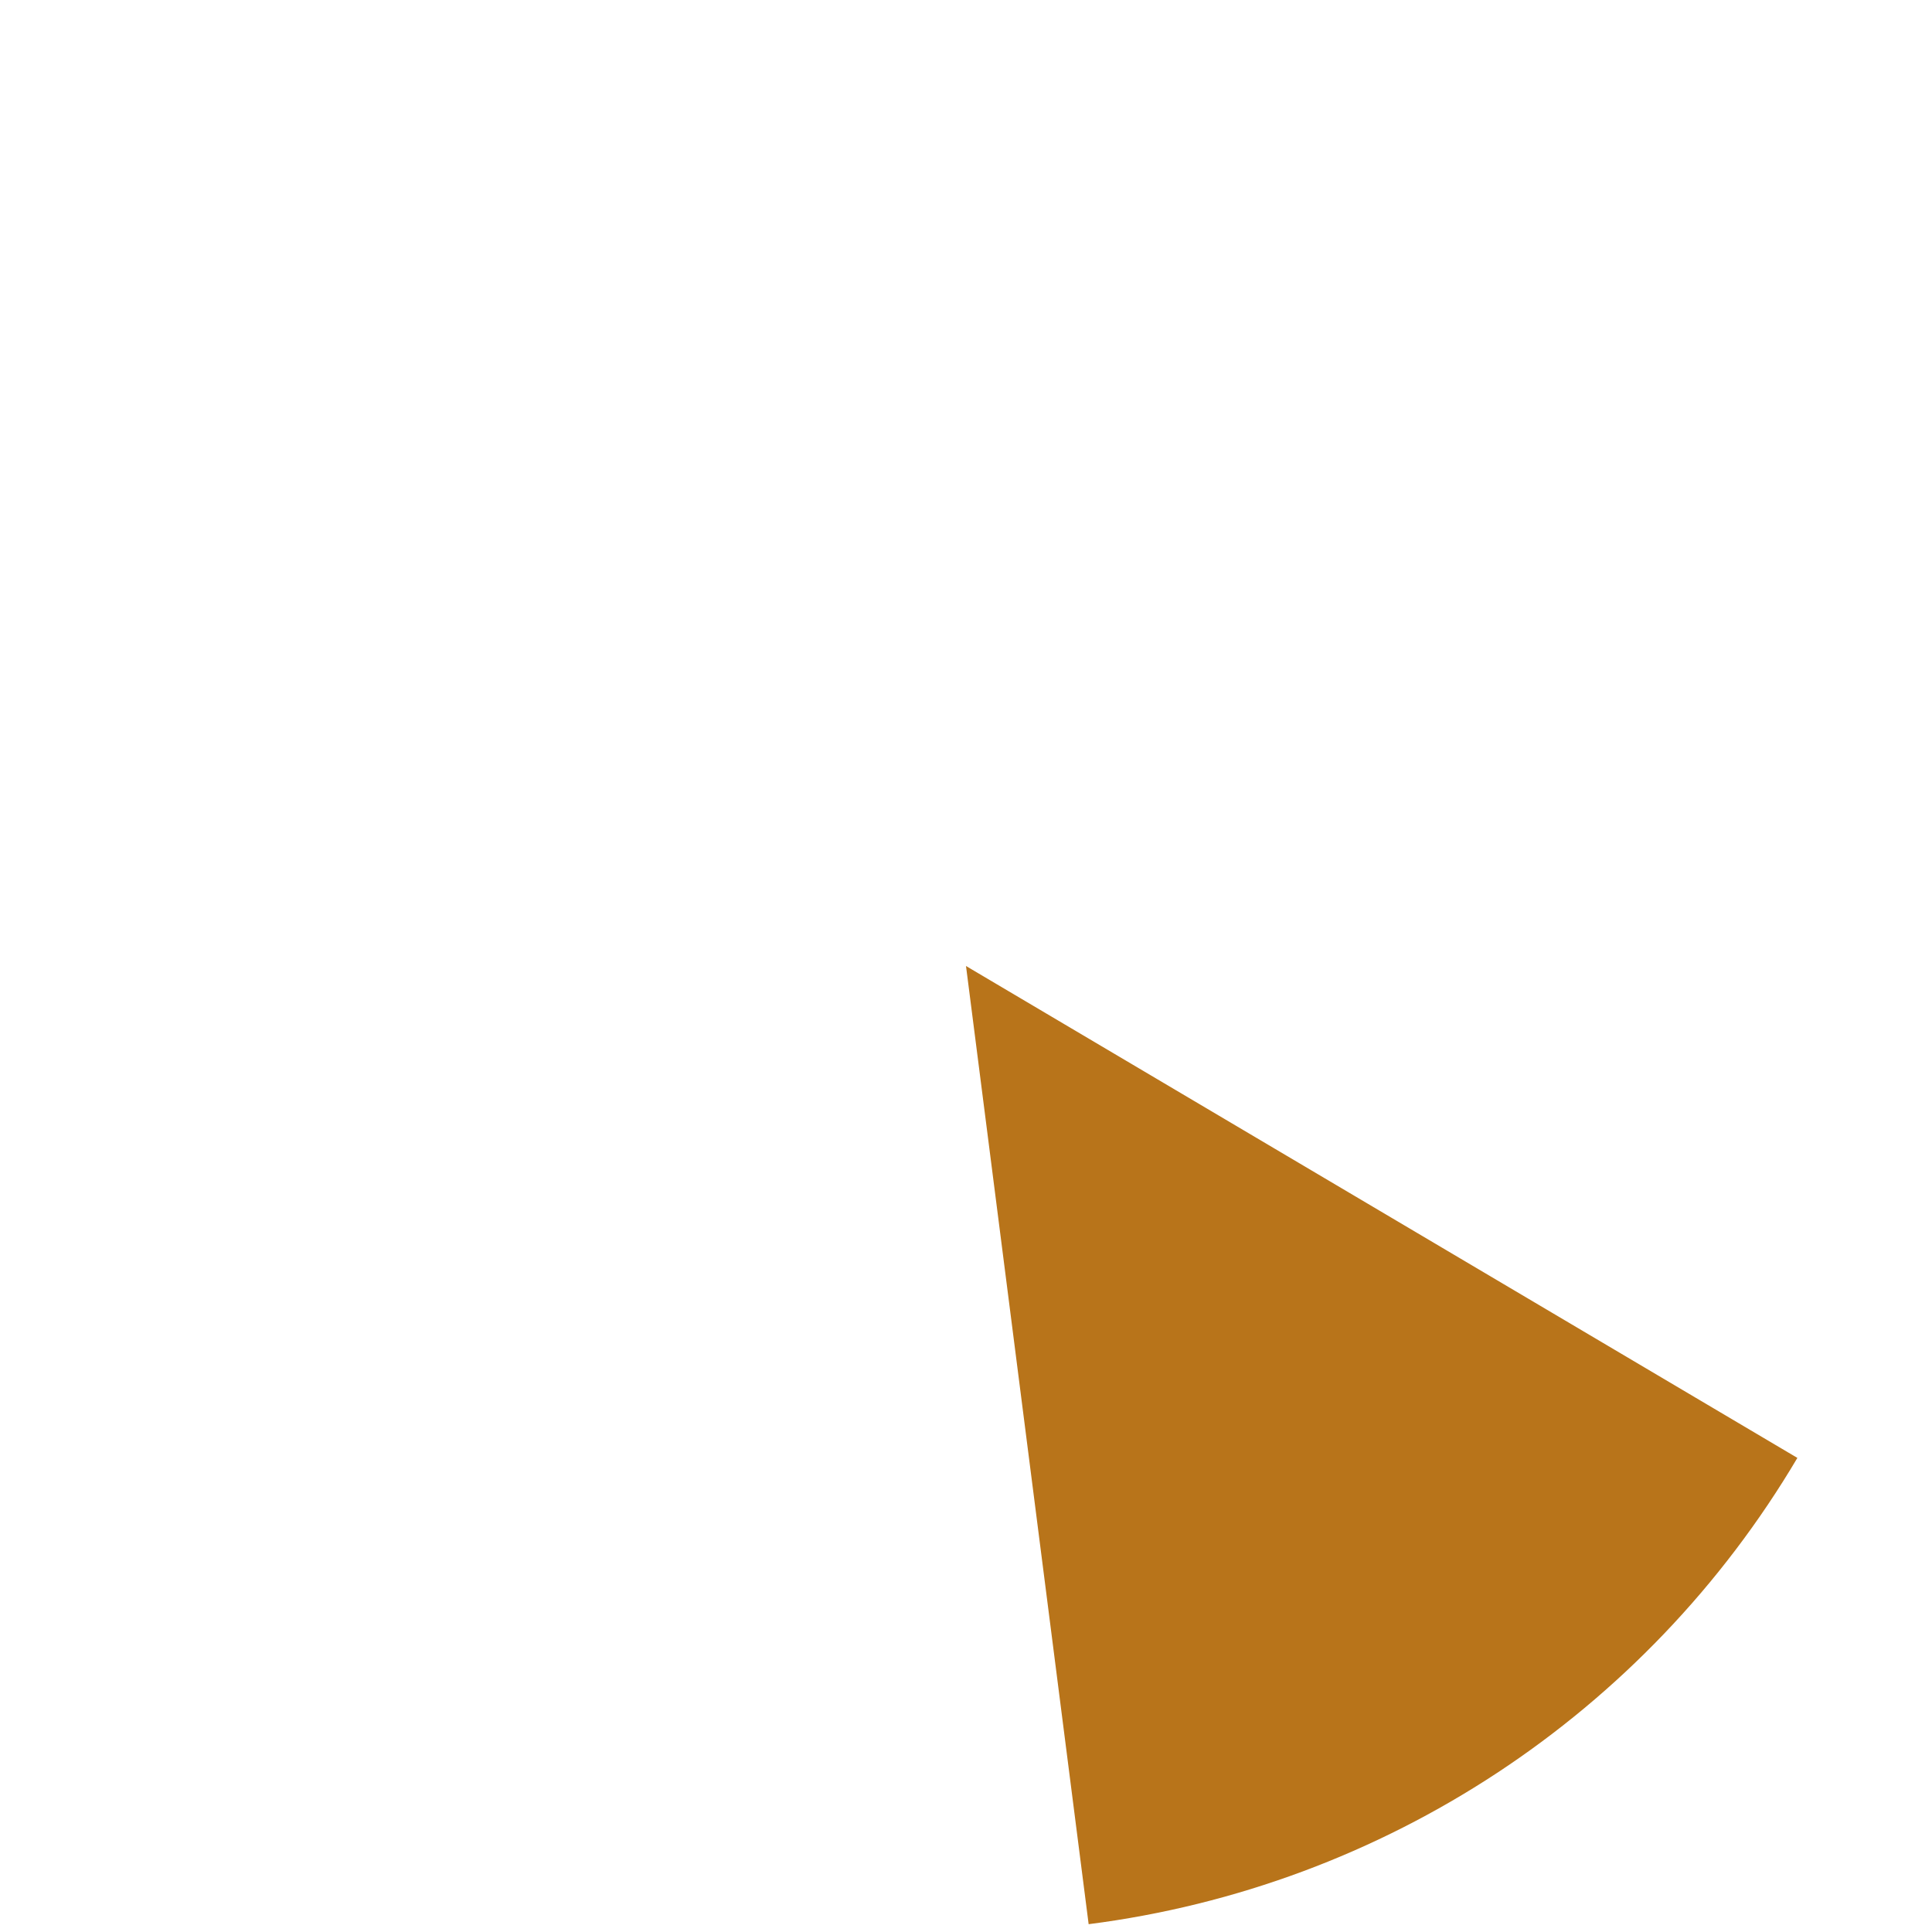
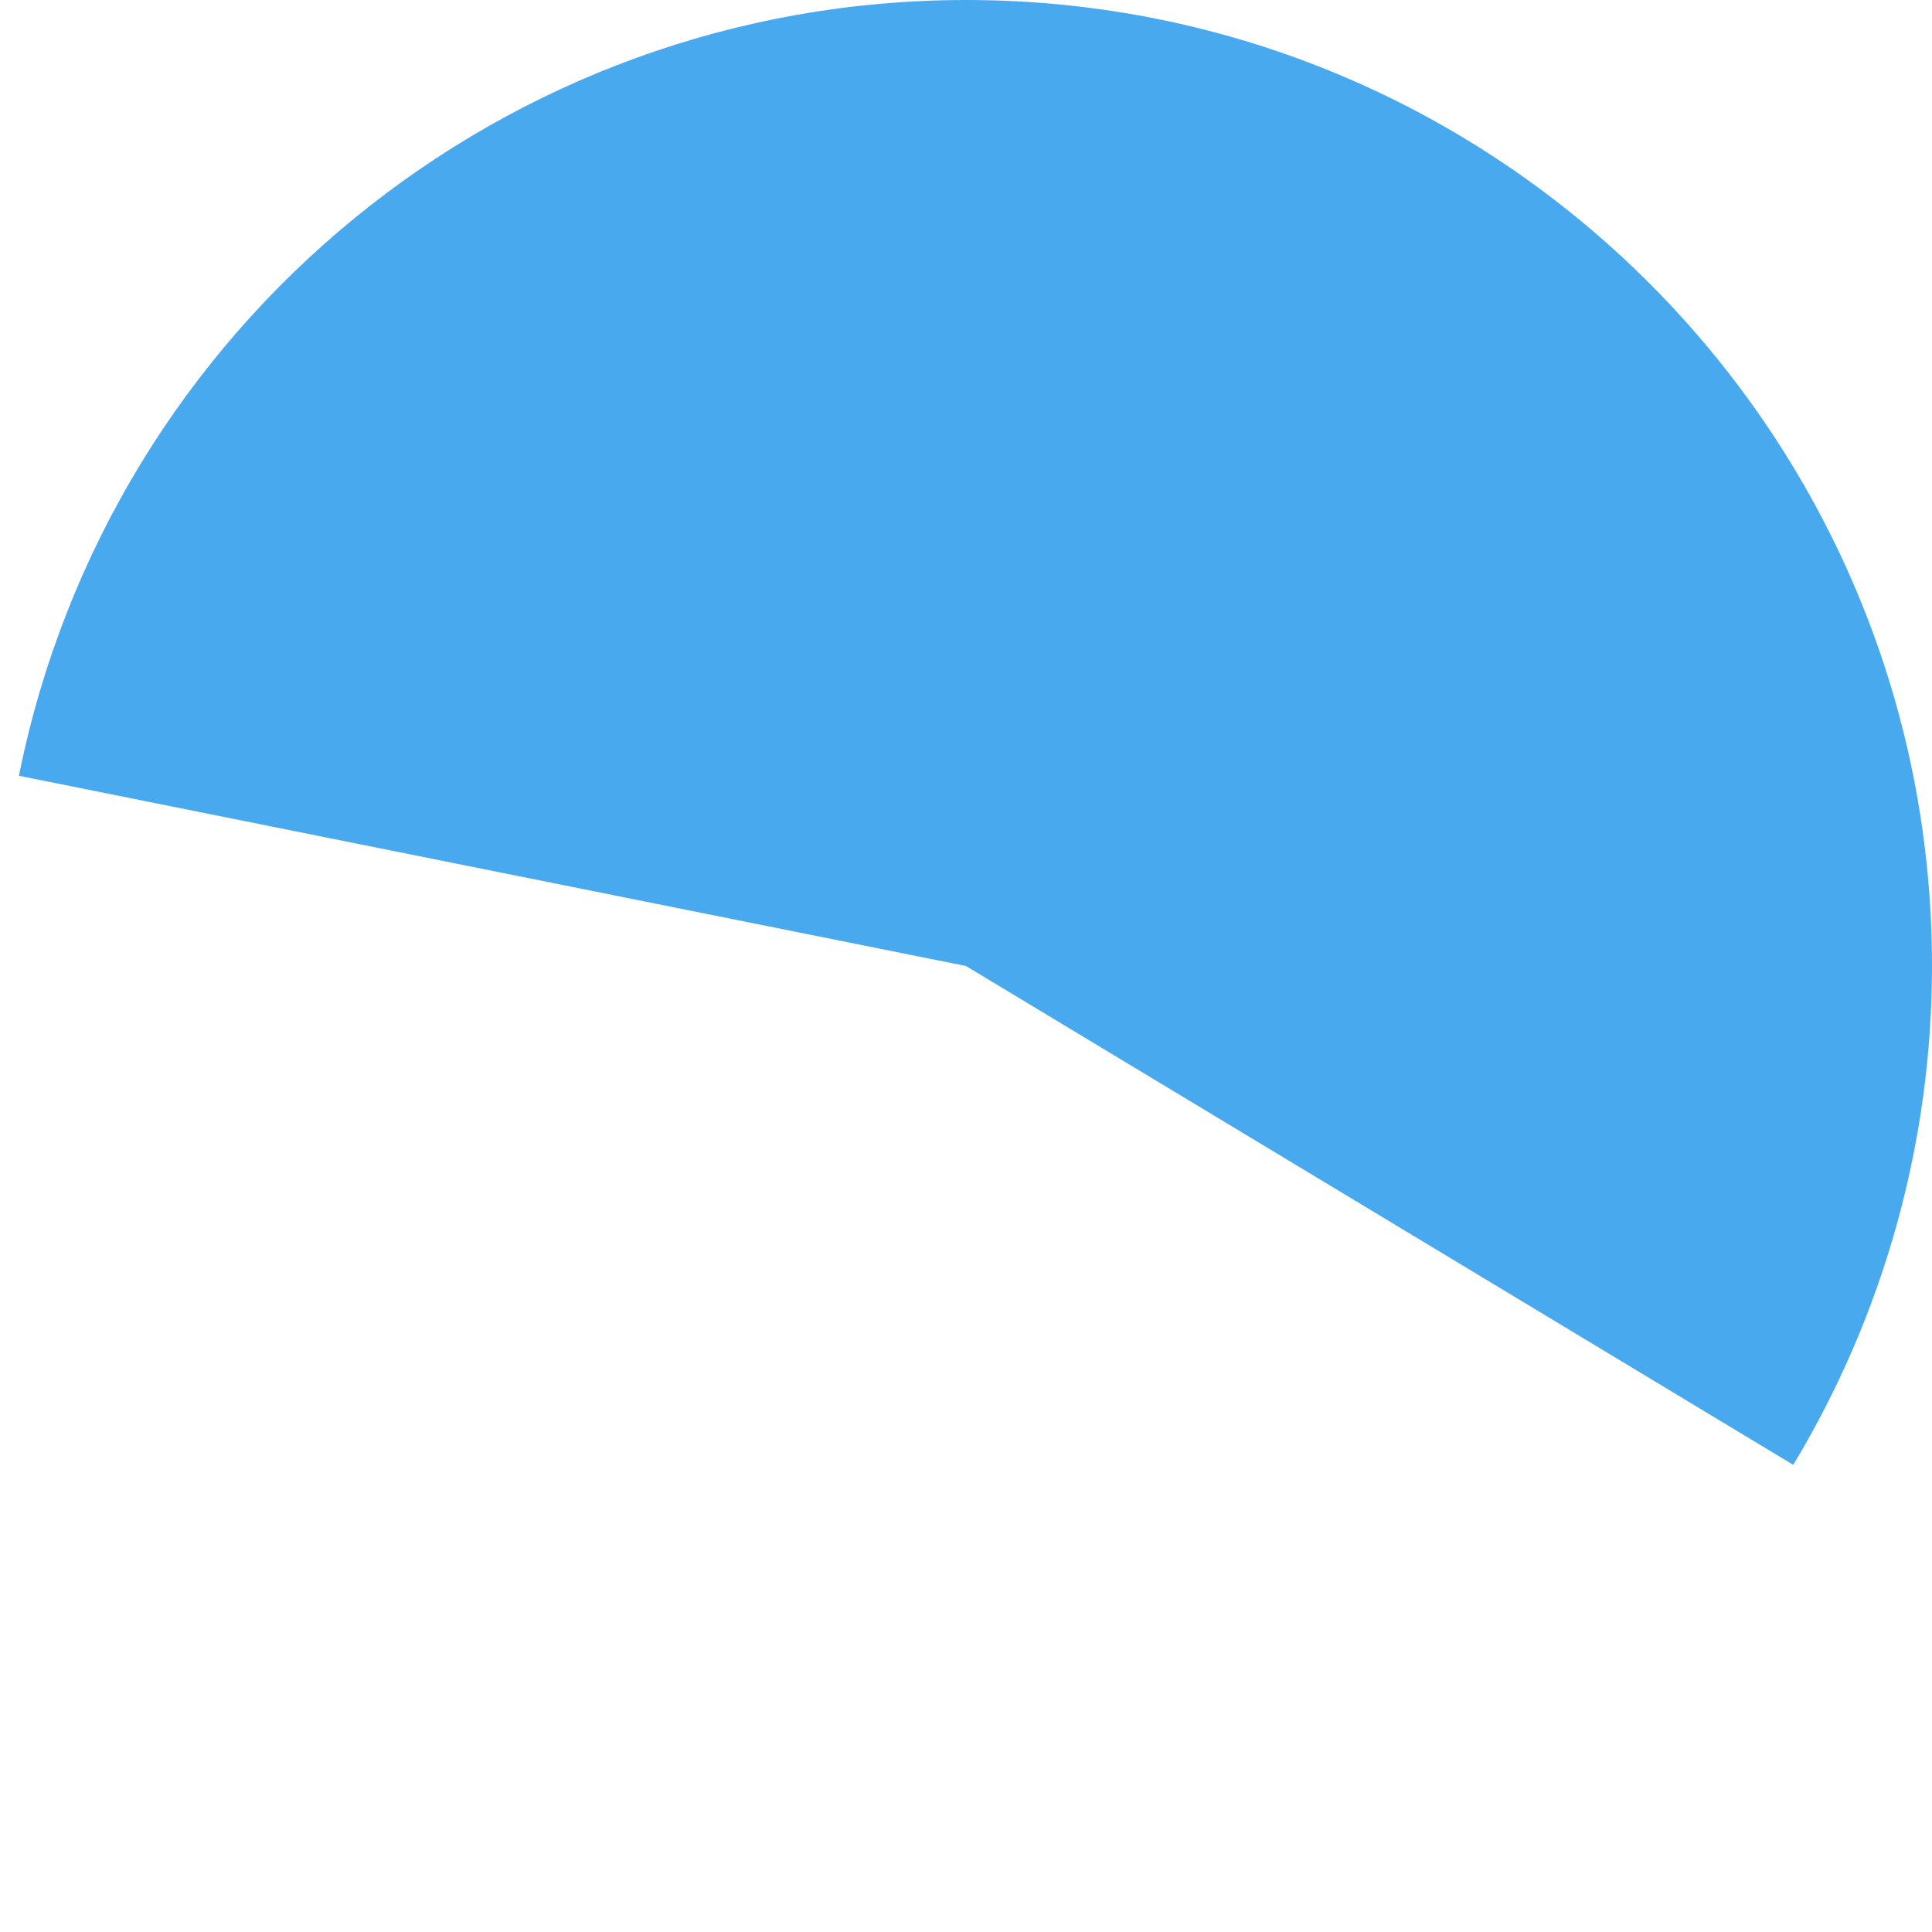
<svg xmlns="http://www.w3.org/2000/svg" version="1.1" width="160px" height="160px">
-   <g transform="matrix(1 0 0 1 -110 -334 )">
-     <path d="M 200.157 493.353  L 190 414  L 258.851 454.737  C 246.288 475.971  224.63 490.22  200.157 493.353  Z " fill-rule="nonzero" fill="#b8741a" stroke="none" />
+   <g transform="matrix(1 0 0 1 -109 -334 )">
+     <path d="M 189 334  C 233.183 334  269 369.817  269 414  C 269 428.56  265.027 442.843  257.508 455.311  L 189 414  L 110.567 398.245  C 118.072 360.882  150.891 334  189 334  Z " fill-rule="nonzero" fill="#49a9ee" stroke="none" />
  </g>
</svg>
